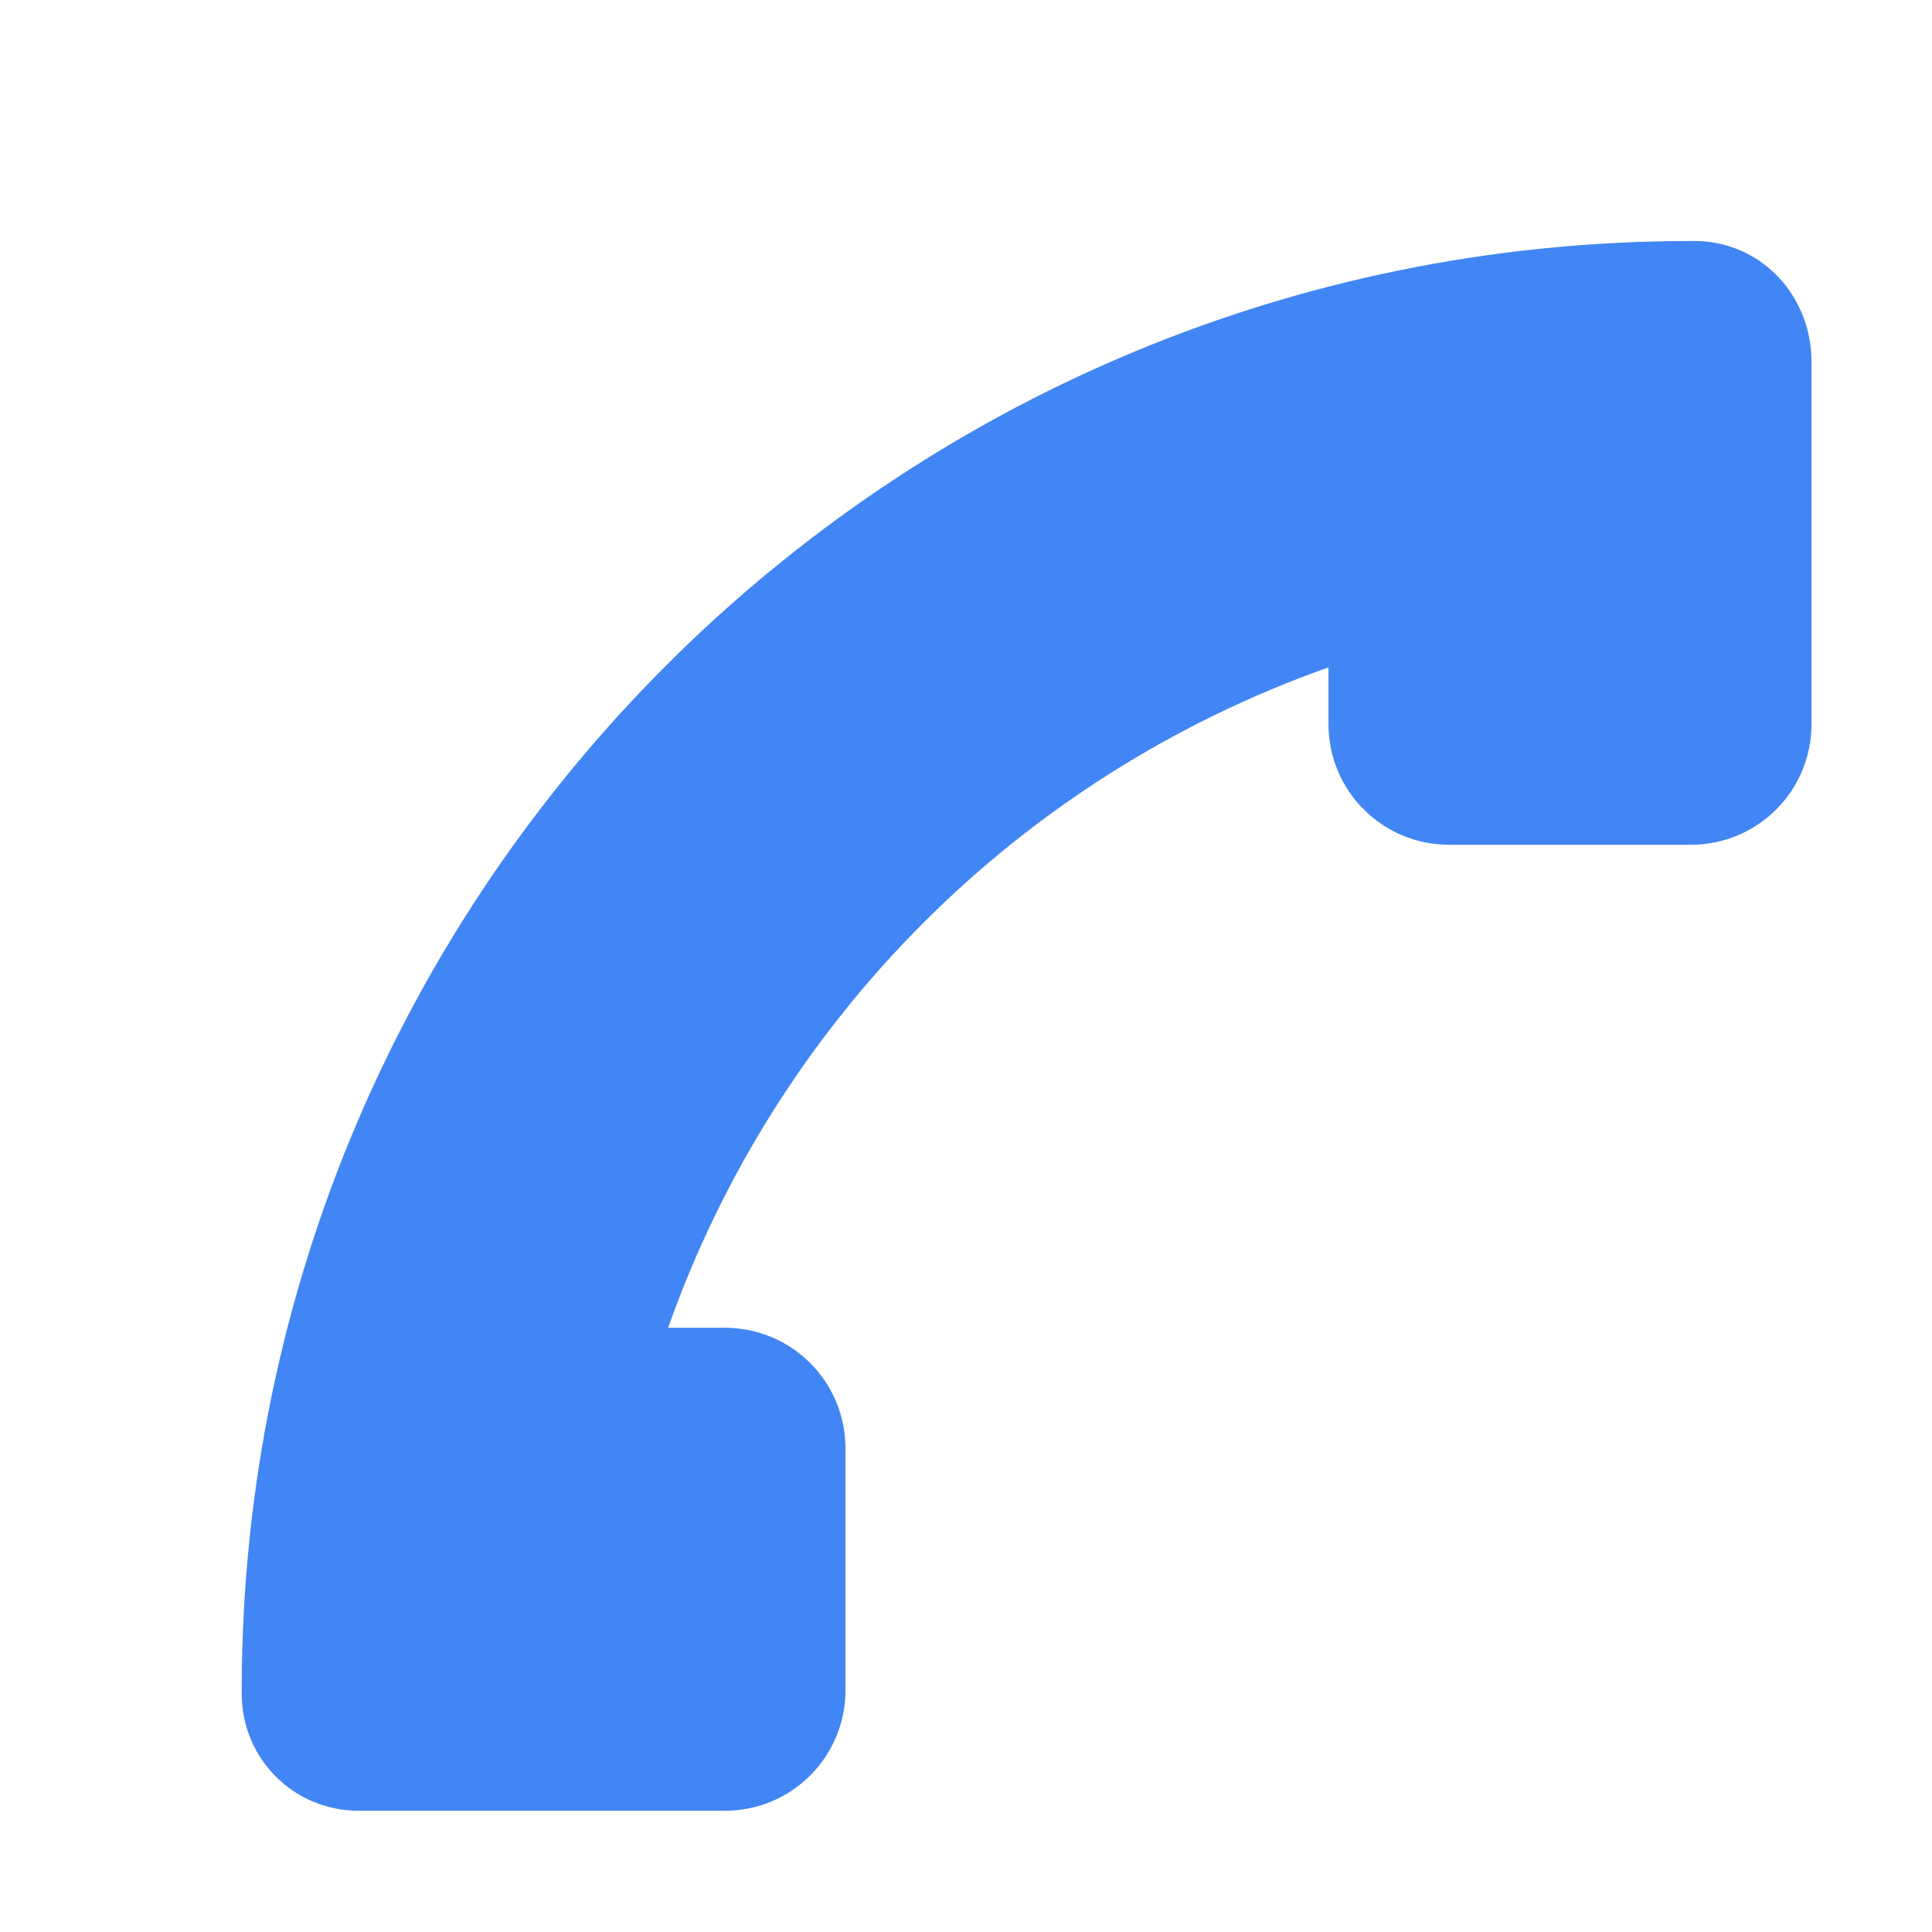
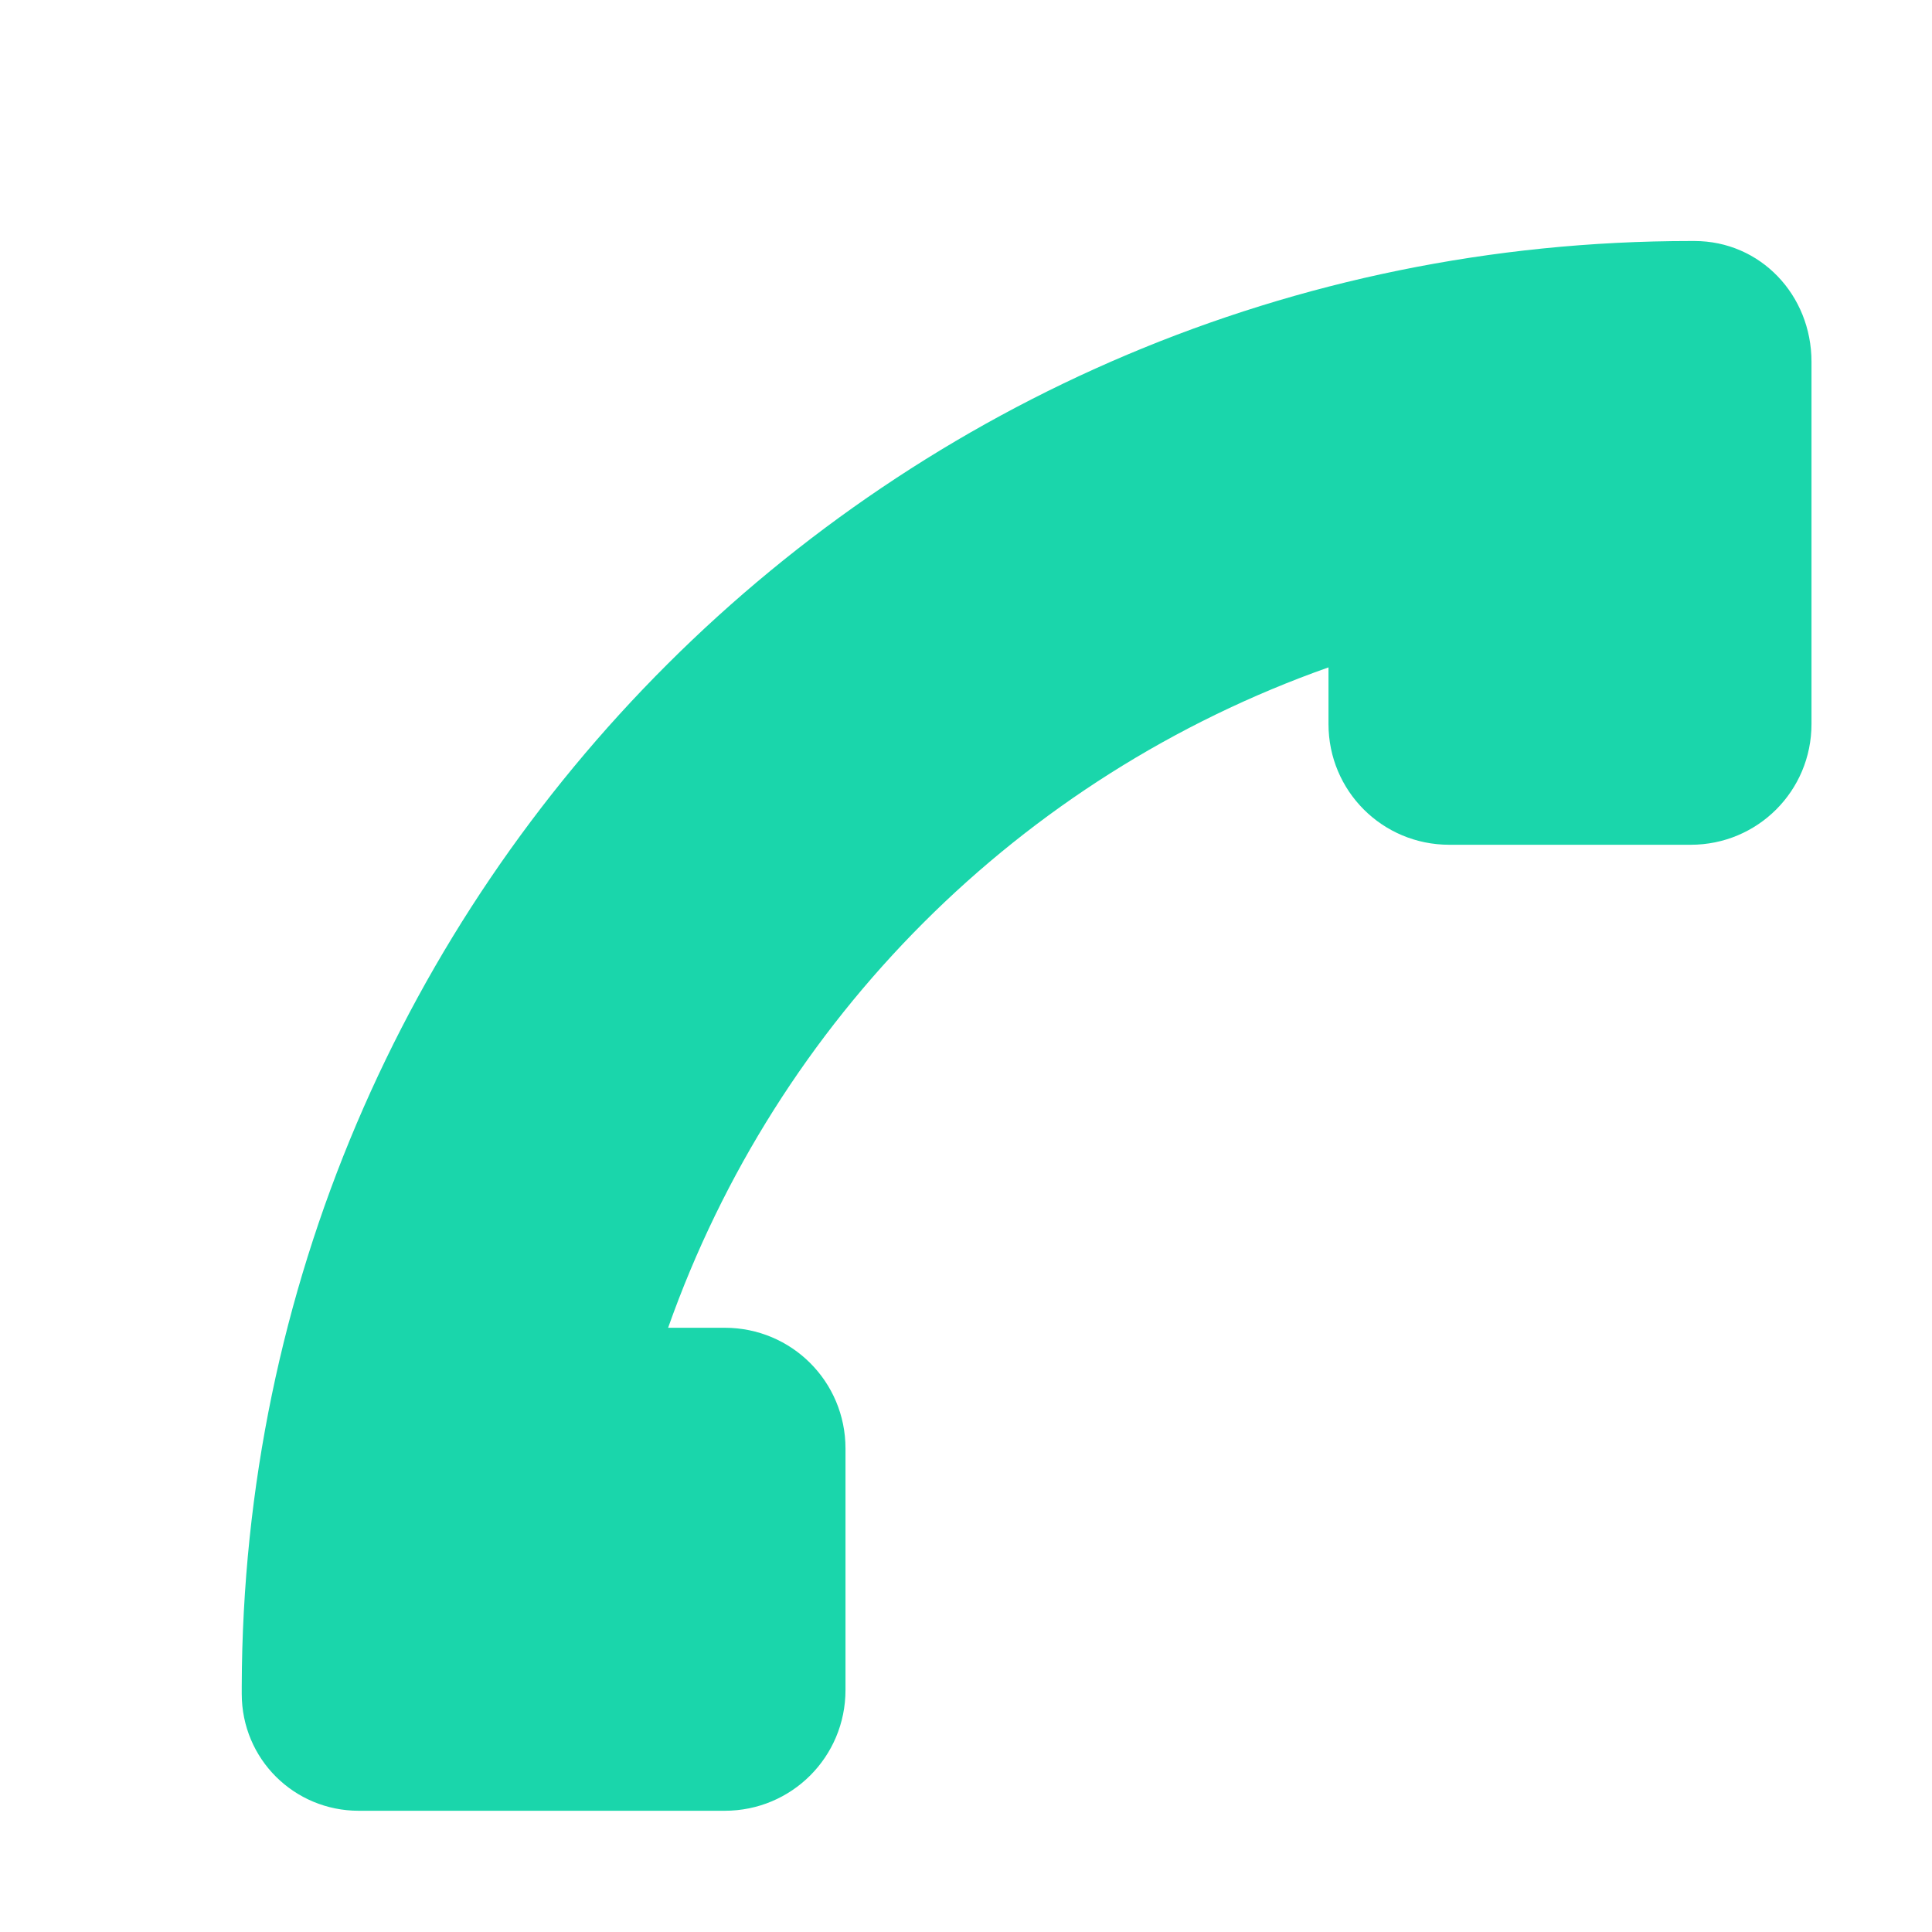
<svg xmlns="http://www.w3.org/2000/svg" width="16" height="16" version="1.1">
  <defs>
    <style id="current-color-scheme" type="text/css">
-    .ColorScheme-Text { color: #ececec; } .ColorScheme-Highlight { color:#4285f4; }
+    .ColorScheme-Text { color: #ececec; } .ColorScheme-Highlight { color: #1AD6AB; }
  </style>
    <linearGradient id="arrongin" x1="0%" x2="0%" y1="0%" y2="100%">
-       <stop offset="0%" style="stop-color:#dd9b44; stop-opacity:1" />
-       <stop offset="100%" style="stop-color:#ad6c16; stop-opacity:1" />
+       <stop offset="0%" style="stop-color:  #dd9b44; stop-opacity: 1" />
+       <stop offset="100%" style="stop-color:  #ad6c16; stop-opacity: 1" />
    </linearGradient>
    <linearGradient id="aurora" x1="0%" x2="0%" y1="0%" y2="100%">
-       <stop offset="0%" style="stop-color:#09D4DF; stop-opacity:1" />
-       <stop offset="100%" style="stop-color:#9269F4; stop-opacity:1" />
+       <stop offset="0%" style="stop-color: #09D4DF; stop-opacity: 1" />
+       <stop offset="100%" style="stop-color: #9269F4; stop-opacity: 1" />
    </linearGradient>
    <linearGradient id="cyberneon" x1="0%" x2="0%" y1="0%" y2="100%">
-       <stop offset="0" style="stop-color:#0abdc6; stop-opacity:1" />
-       <stop offset="1" style="stop-color:#ea00d9; stop-opacity:1" />
+       <stop offset="0" style="stop-color: #0abdc6; stop-opacity: 1" />
+       <stop offset="1" style="stop-color: #ea00d9; stop-opacity: 1" />
    </linearGradient>
    <linearGradient id="fitdance" x1="0%" x2="0%" y1="0%" y2="100%">
-       <stop offset="0%" style="stop-color:#1AD6AB; stop-opacity:1" />
-       <stop offset="100%" style="stop-color:#329DB6; stop-opacity:1" />
+       <stop offset="0%" style="stop-color: #1AD6AB; stop-opacity: 1" />
+       <stop offset="100%" style="stop-color: #329DB6; stop-opacity: 1" />
    </linearGradient>
    <linearGradient id="oomox" x1="0%" x2="0%" y1="0%" y2="100%">
-       <stop offset="0%" style="stop-color:#efefe7; stop-opacity:1" />
-       <stop offset="100%" style="stop-color:#8f8f8b; stop-opacity:1" />
+       <stop offset="0%" style="stop-color: #efefe7; stop-opacity: 1" />
+       <stop offset="100%" style="stop-color: #8f8f8b; stop-opacity: 1" />
    </linearGradient>
    <linearGradient id="rainblue" x1="0%" x2="0%" y1="0%" y2="100%">
-       <stop offset="0%" style="stop-color:#00F260; stop-opacity:1" />
-       <stop offset="100%" style="stop-color:#0575E6; stop-opacity:1" />
+       <stop offset="0%" style="stop-color: #00F260; stop-opacity: 1" />
+       <stop offset="100%" style="stop-color: #0575E6; stop-opacity: 1" />
    </linearGradient>
    <linearGradient id="sunrise" x1="0%" x2="0%" y1="0%" y2="100%">
-       <stop offset="0%" style="stop-color: #FF8501; stop-opacity:1" />
-       <stop offset="100%" style="stop-color: #FFCB01; stop-opacity:1" />
+       <stop offset="0%" style="stop-color: #FF8501; stop-opacity: 1" />
+       <stop offset="100%" style="stop-color: #FFCB01; stop-opacity: 1" />
    </linearGradient>
    <linearGradient id="telinkrin" x1="0%" x2="0%" y1="0%" y2="100%">
-       <stop offset="0%" style="stop-color: #b2ced6; stop-opacity:1" />
-       <stop offset="100%" style="stop-color: #6da5b7; stop-opacity:1" />
+       <stop offset="0%" style="stop-color: #b2ced6; stop-opacity: 1" />
+       <stop offset="100%" style="stop-color: #6da5b7; stop-opacity: 1" />
    </linearGradient>
    <linearGradient id="60spsycho" x1="0%" x2="0%" y1="0%" y2="100%">
-       <stop offset="0%" style="stop-color: #df5940; stop-opacity:1" />
-       <stop offset="25%" style="stop-color: #d8d15f; stop-opacity:1" />
-       <stop offset="50%" style="stop-color: #e9882a; stop-opacity:1" />
-       <stop offset="100%" style="stop-color: #279362; stop-opacity:1" />
+       <stop offset="0%" style="stop-color: #df5940; stop-opacity: 1" />
+       <stop offset="25%" style="stop-color: #d8d15f; stop-opacity: 1" />
+       <stop offset="50%" style="stop-color: #e9882a; stop-opacity: 1" />
+       <stop offset="100%" style="stop-color: #279362; stop-opacity: 1" />
    </linearGradient>
    <linearGradient id="90ssummer" x1="0%" x2="0%" y1="0%" y2="100%">
-       <stop offset="0%" style="stop-color: #f618c7; stop-opacity:1" />
-       <stop offset="20%" style="stop-color: #94ffab; stop-opacity:1" />
-       <stop offset="50%" style="stop-color: #fbfd54; stop-opacity:1" />
-       <stop offset="100%" style="stop-color: #0f83ae; stop-opacity:1" />
+       <stop offset="0%" style="stop-color: #f618c7; stop-opacity: 1" />
+       <stop offset="20%" style="stop-color: #94ffab; stop-opacity: 1" />
+       <stop offset="50%" style="stop-color: #fbfd54; stop-opacity: 1" />
+       <stop offset="100%" style="stop-color: #0f83ae; stop-opacity: 1" />
    </linearGradient>
  </defs>
  <path fill="currentColor" class="ColorScheme-Highlight" d="M 14.002 1.996 C 7.385 1.996 2.019 7.352 2.002 13.965 L 2.002 14.027 C 2.002 14.569 2.437 14.996 2.971 14.996 L 6.002 14.996 C 6.556 14.996 7.002 14.55 7.002 13.996 L 7.002 11.996 C 7.002 11.442 6.556 10.996 6.002 10.996 L 5.533 10.996 C 6.437 8.439 8.445 6.431 11.002 5.527 L 11.002 5.996 C 11.002 6.55 11.448 6.996 12.002 6.996 L 14.002 6.996 C 14.556 6.996 15.002 6.55 15.002 5.996 L 15.002 2.996 C 15.002 2.442 14.578 1.996 14.033 1.996 L 14.002 1.996 z" />
</svg>
